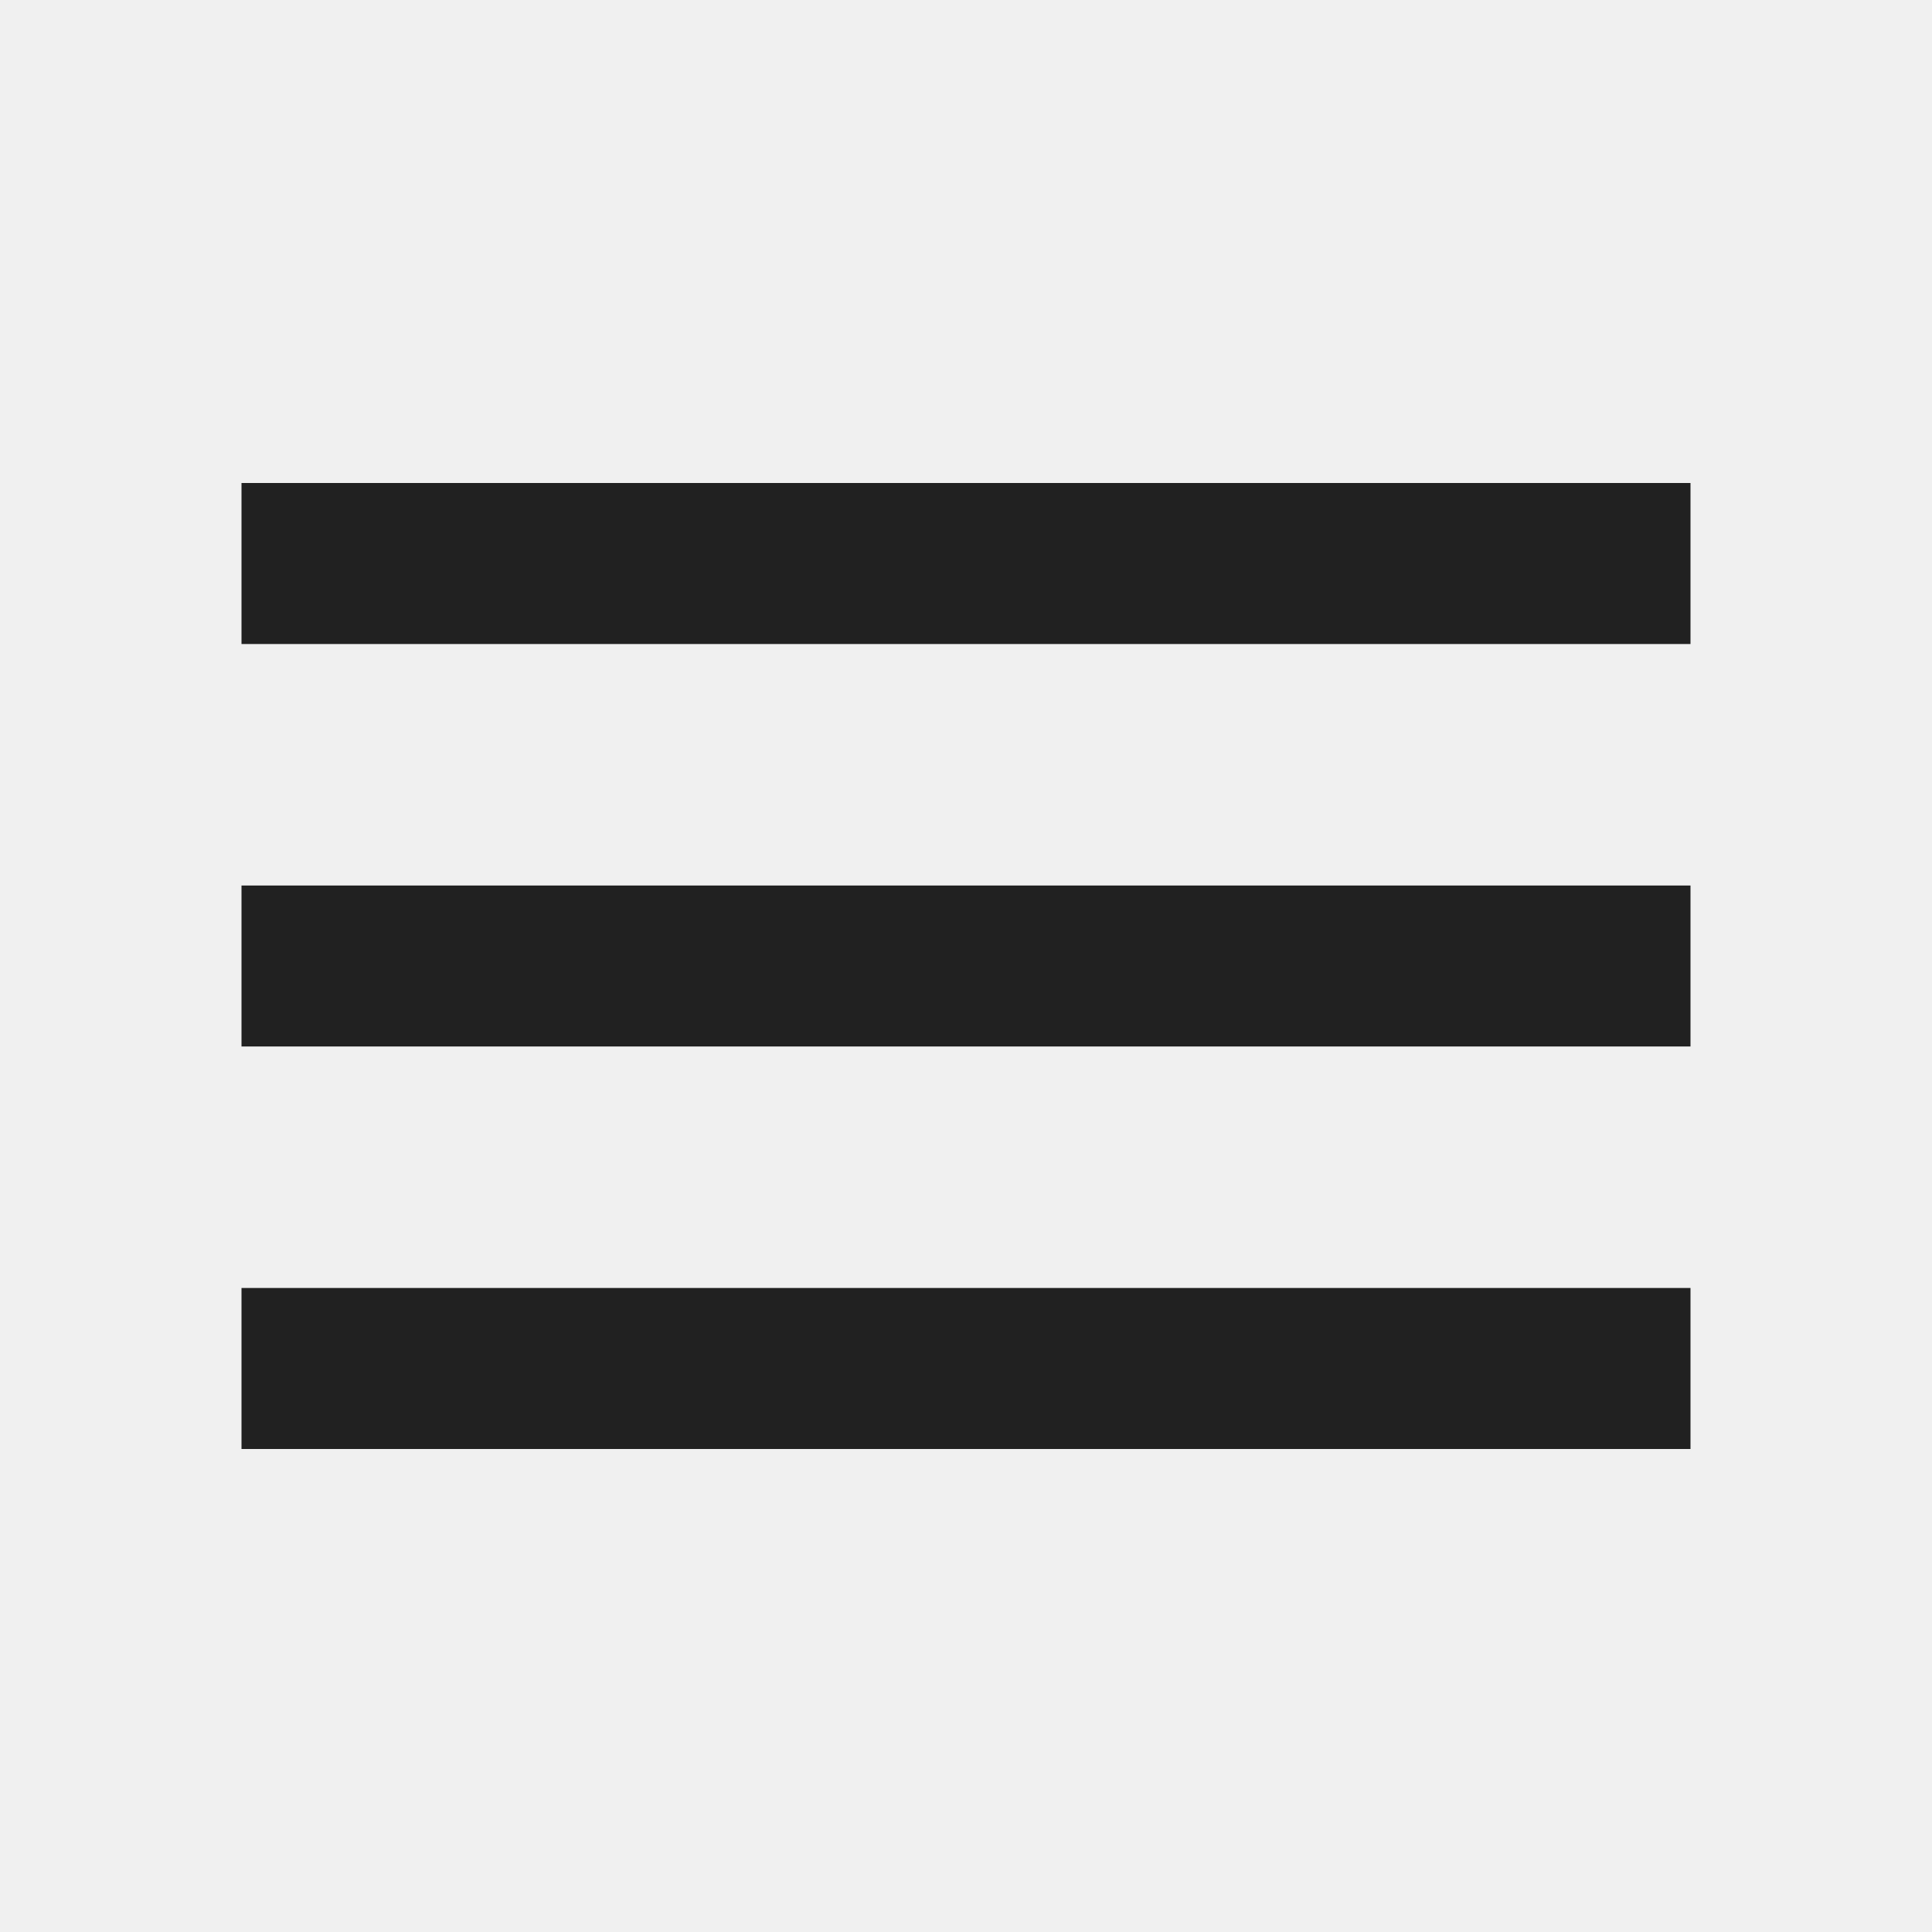
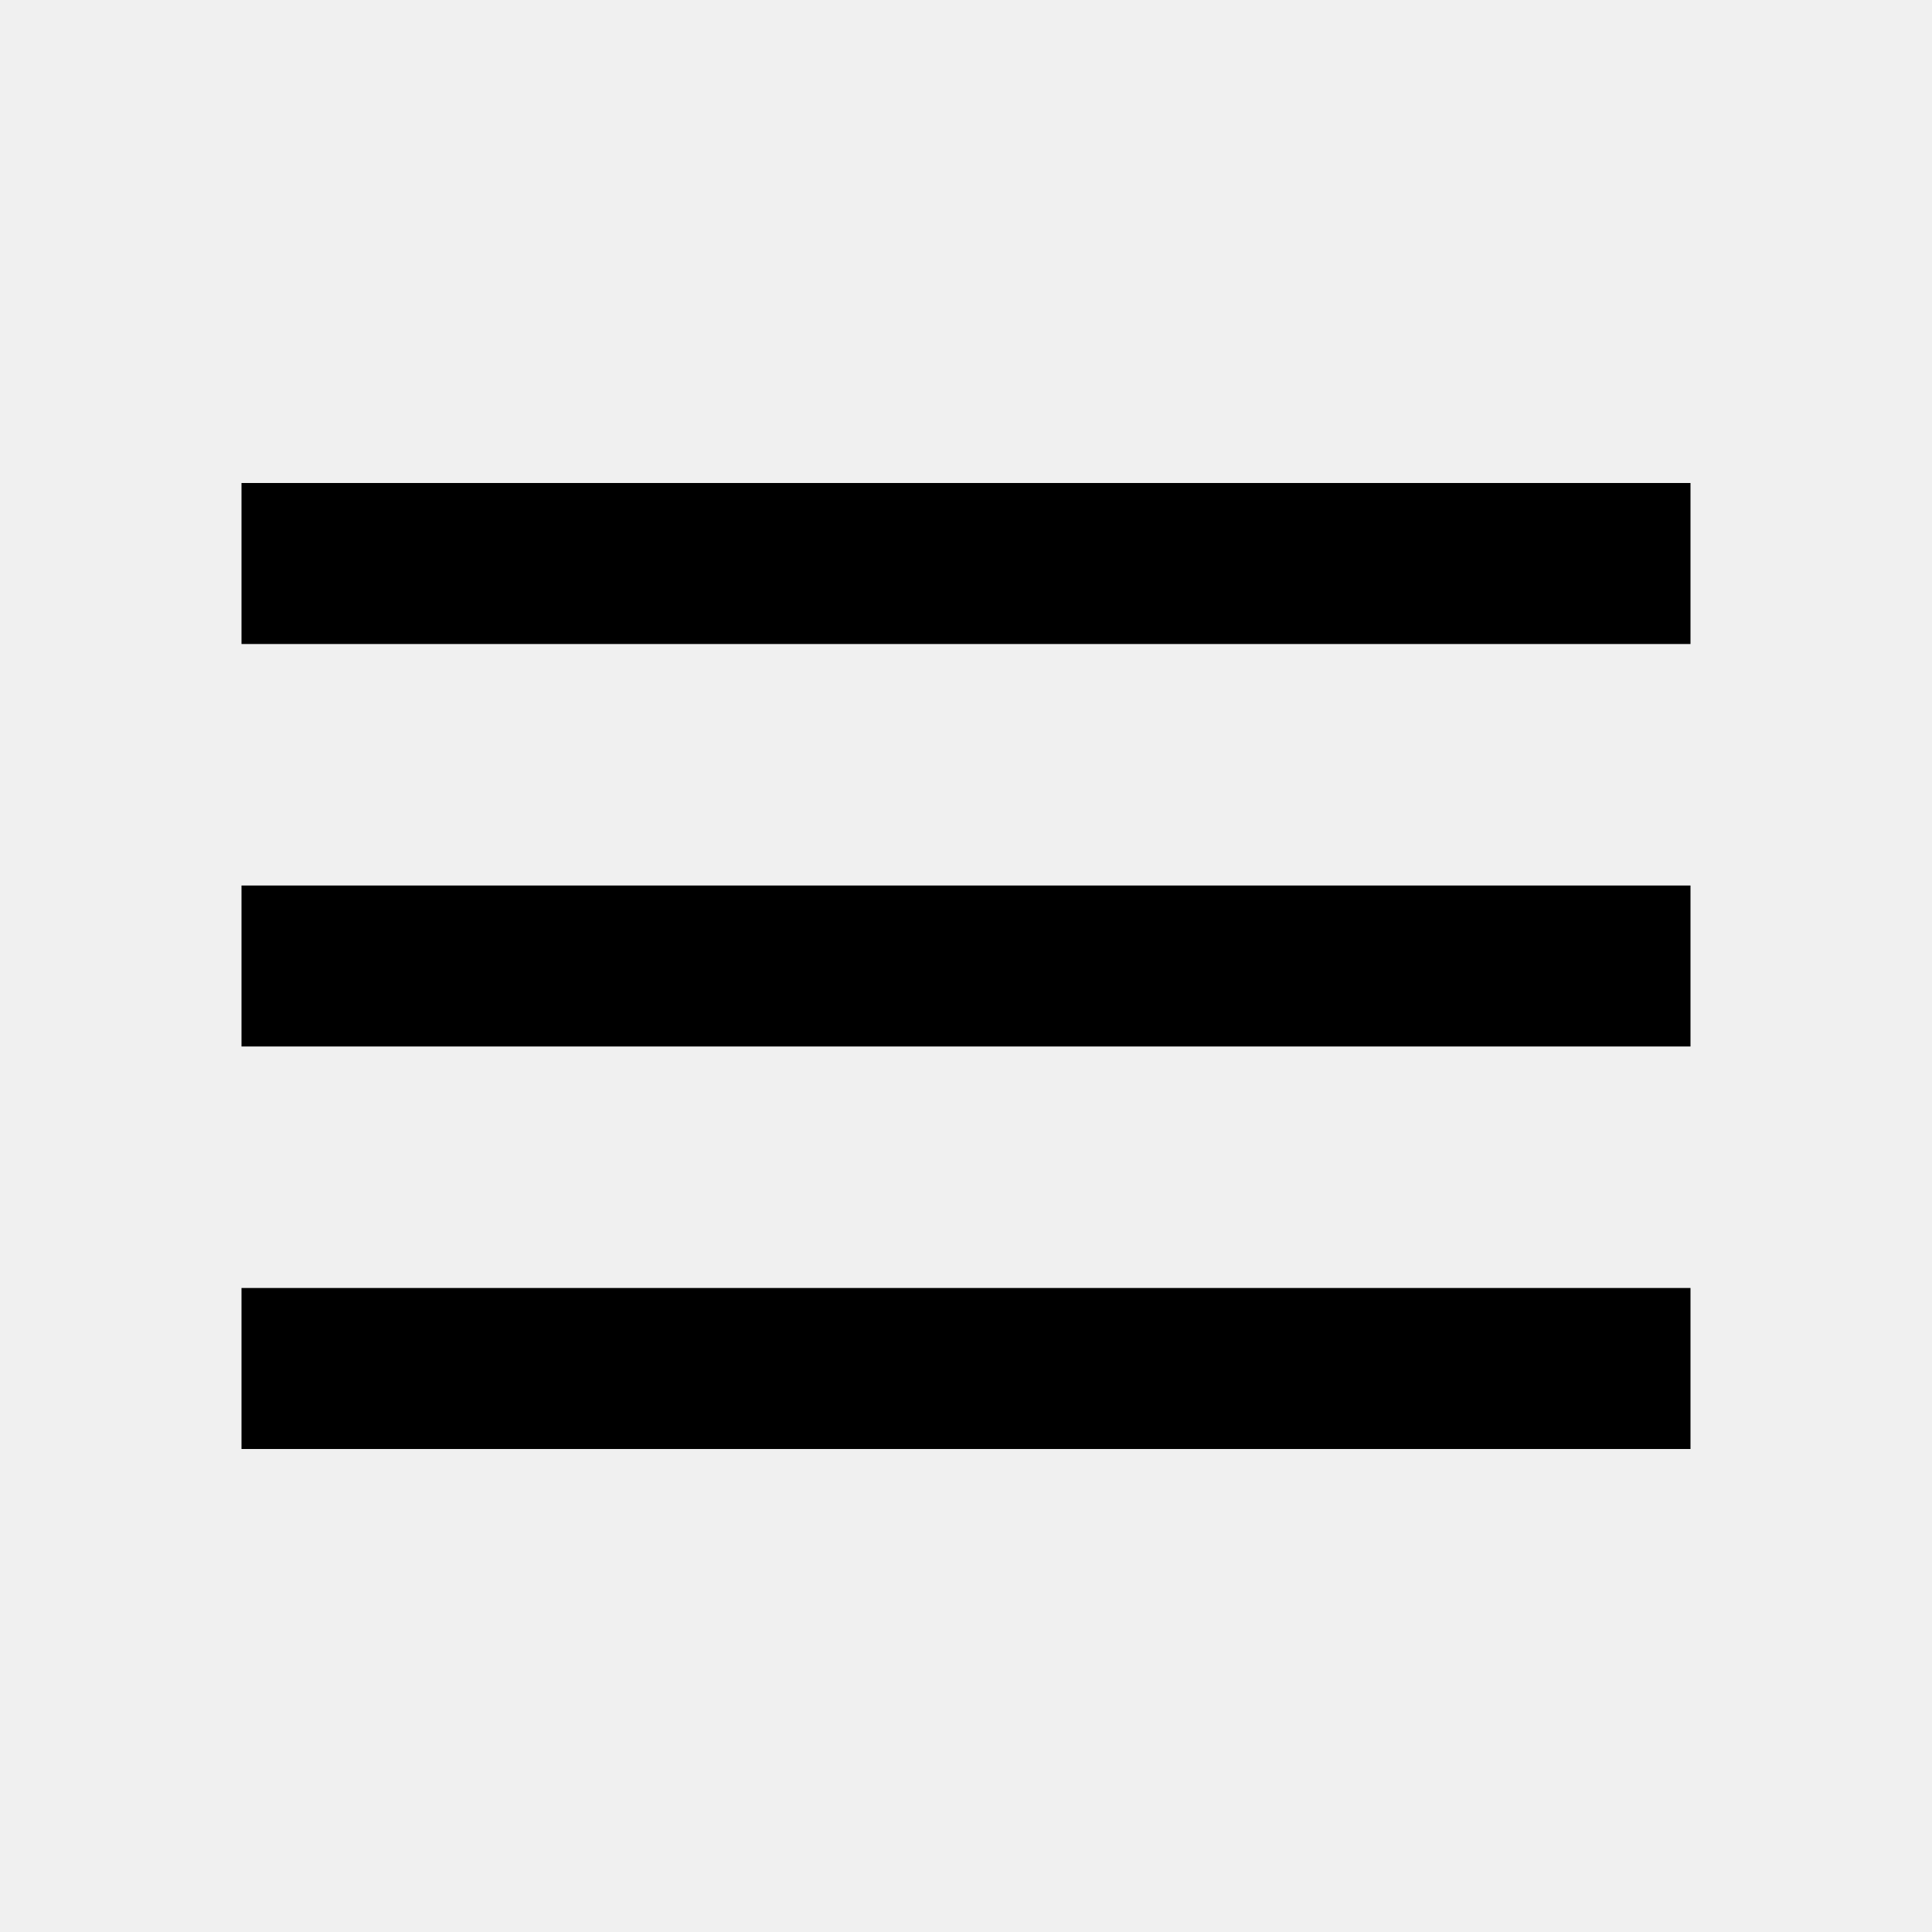
- <svg xmlns="http://www.w3.org/2000/svg" width="32" height="32" viewBox="0 0 32 32" fill="none">
-   <g clip-path="url(#clip0_308_17760)">
-     <path d="M4 24H28V21.333H4V24ZM4 17.333H28V14.667H4V17.333ZM4 8V10.667H28V8H4Z" fill="#212121" />
+ <svg xmlns="http://www.w3.org/2000/svg" width="50" height="50" viewBox="0 0 50 50" fill="none">
+   <g clip-path="url(#clip0_362_17757)">
+     <path d="M6.25 37.5H43.75V33.333H6.25V37.5ZM6.25 27.083H43.75V22.917H6.25V27.083ZM6.25 12.5V16.667H43.75V12.5H6.25Z" fill="black" />
  </g>
  <defs>
-     <clipPath id="clip0_308_17760">
-       <rect width="32" height="32" fill="black" />
+     <clipPath id="clip0_362_17757">
+       <rect width="50" height="50" fill="white" />
    </clipPath>
  </defs>
</svg>
